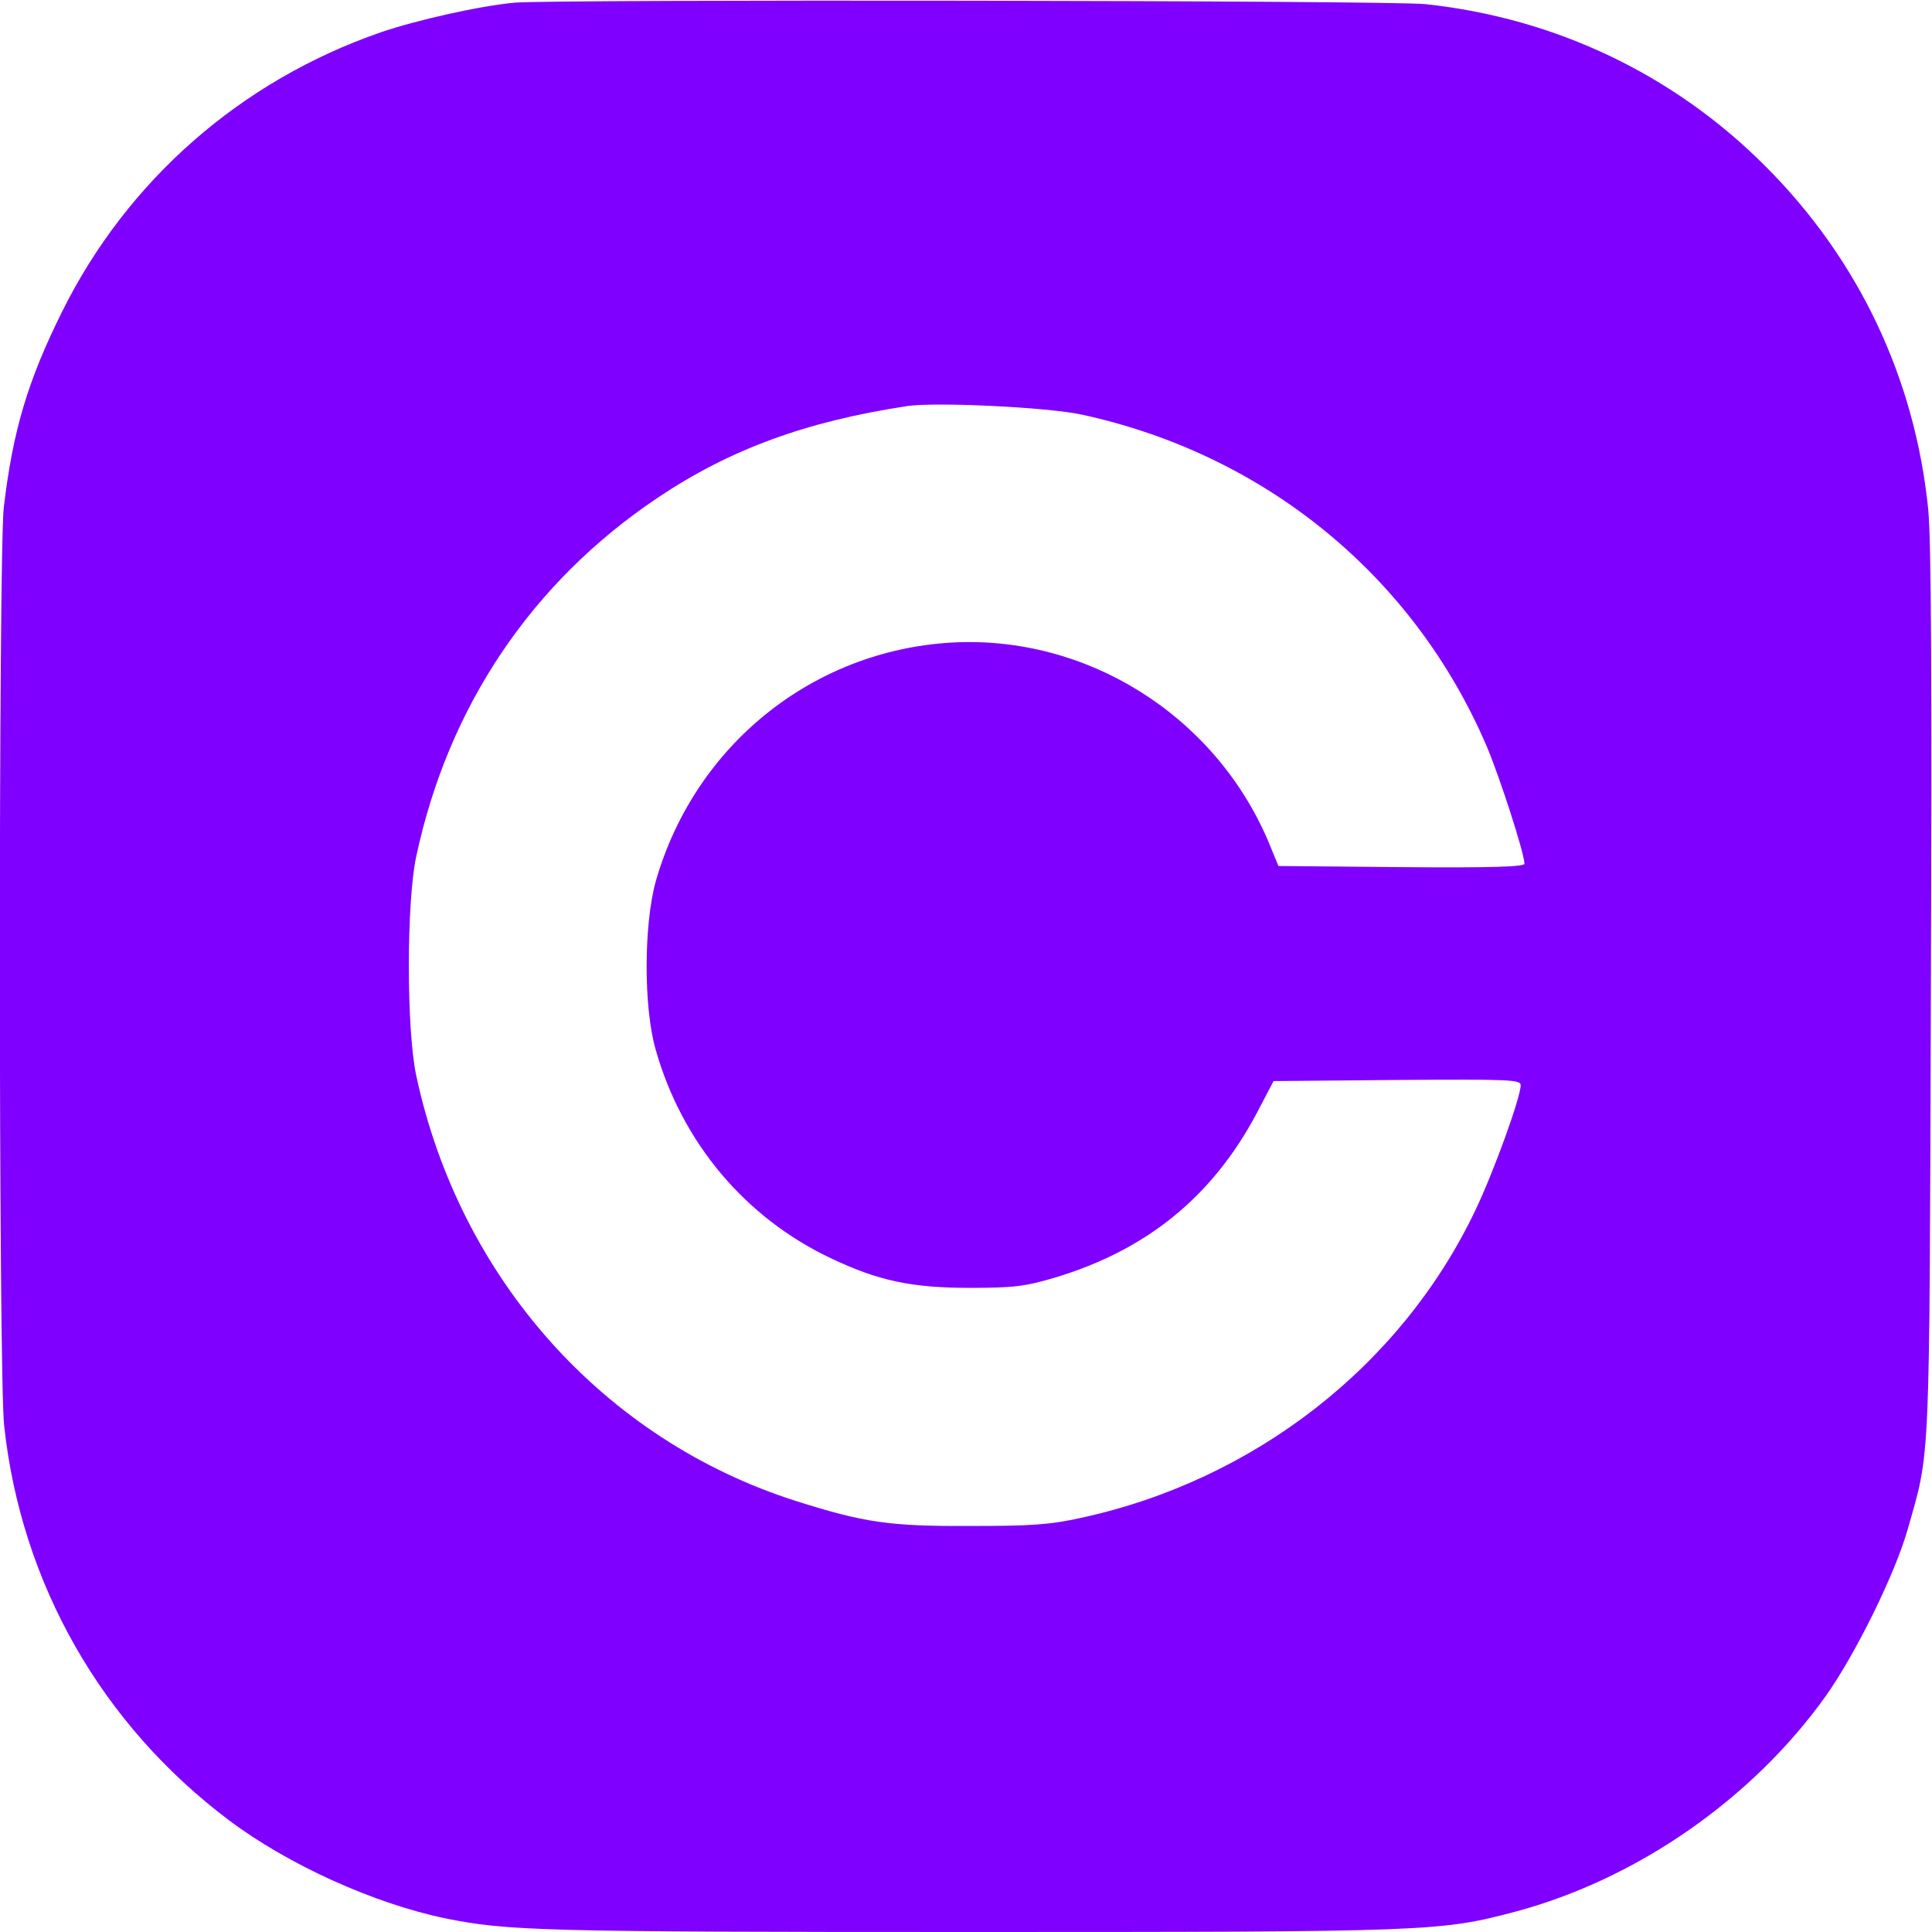
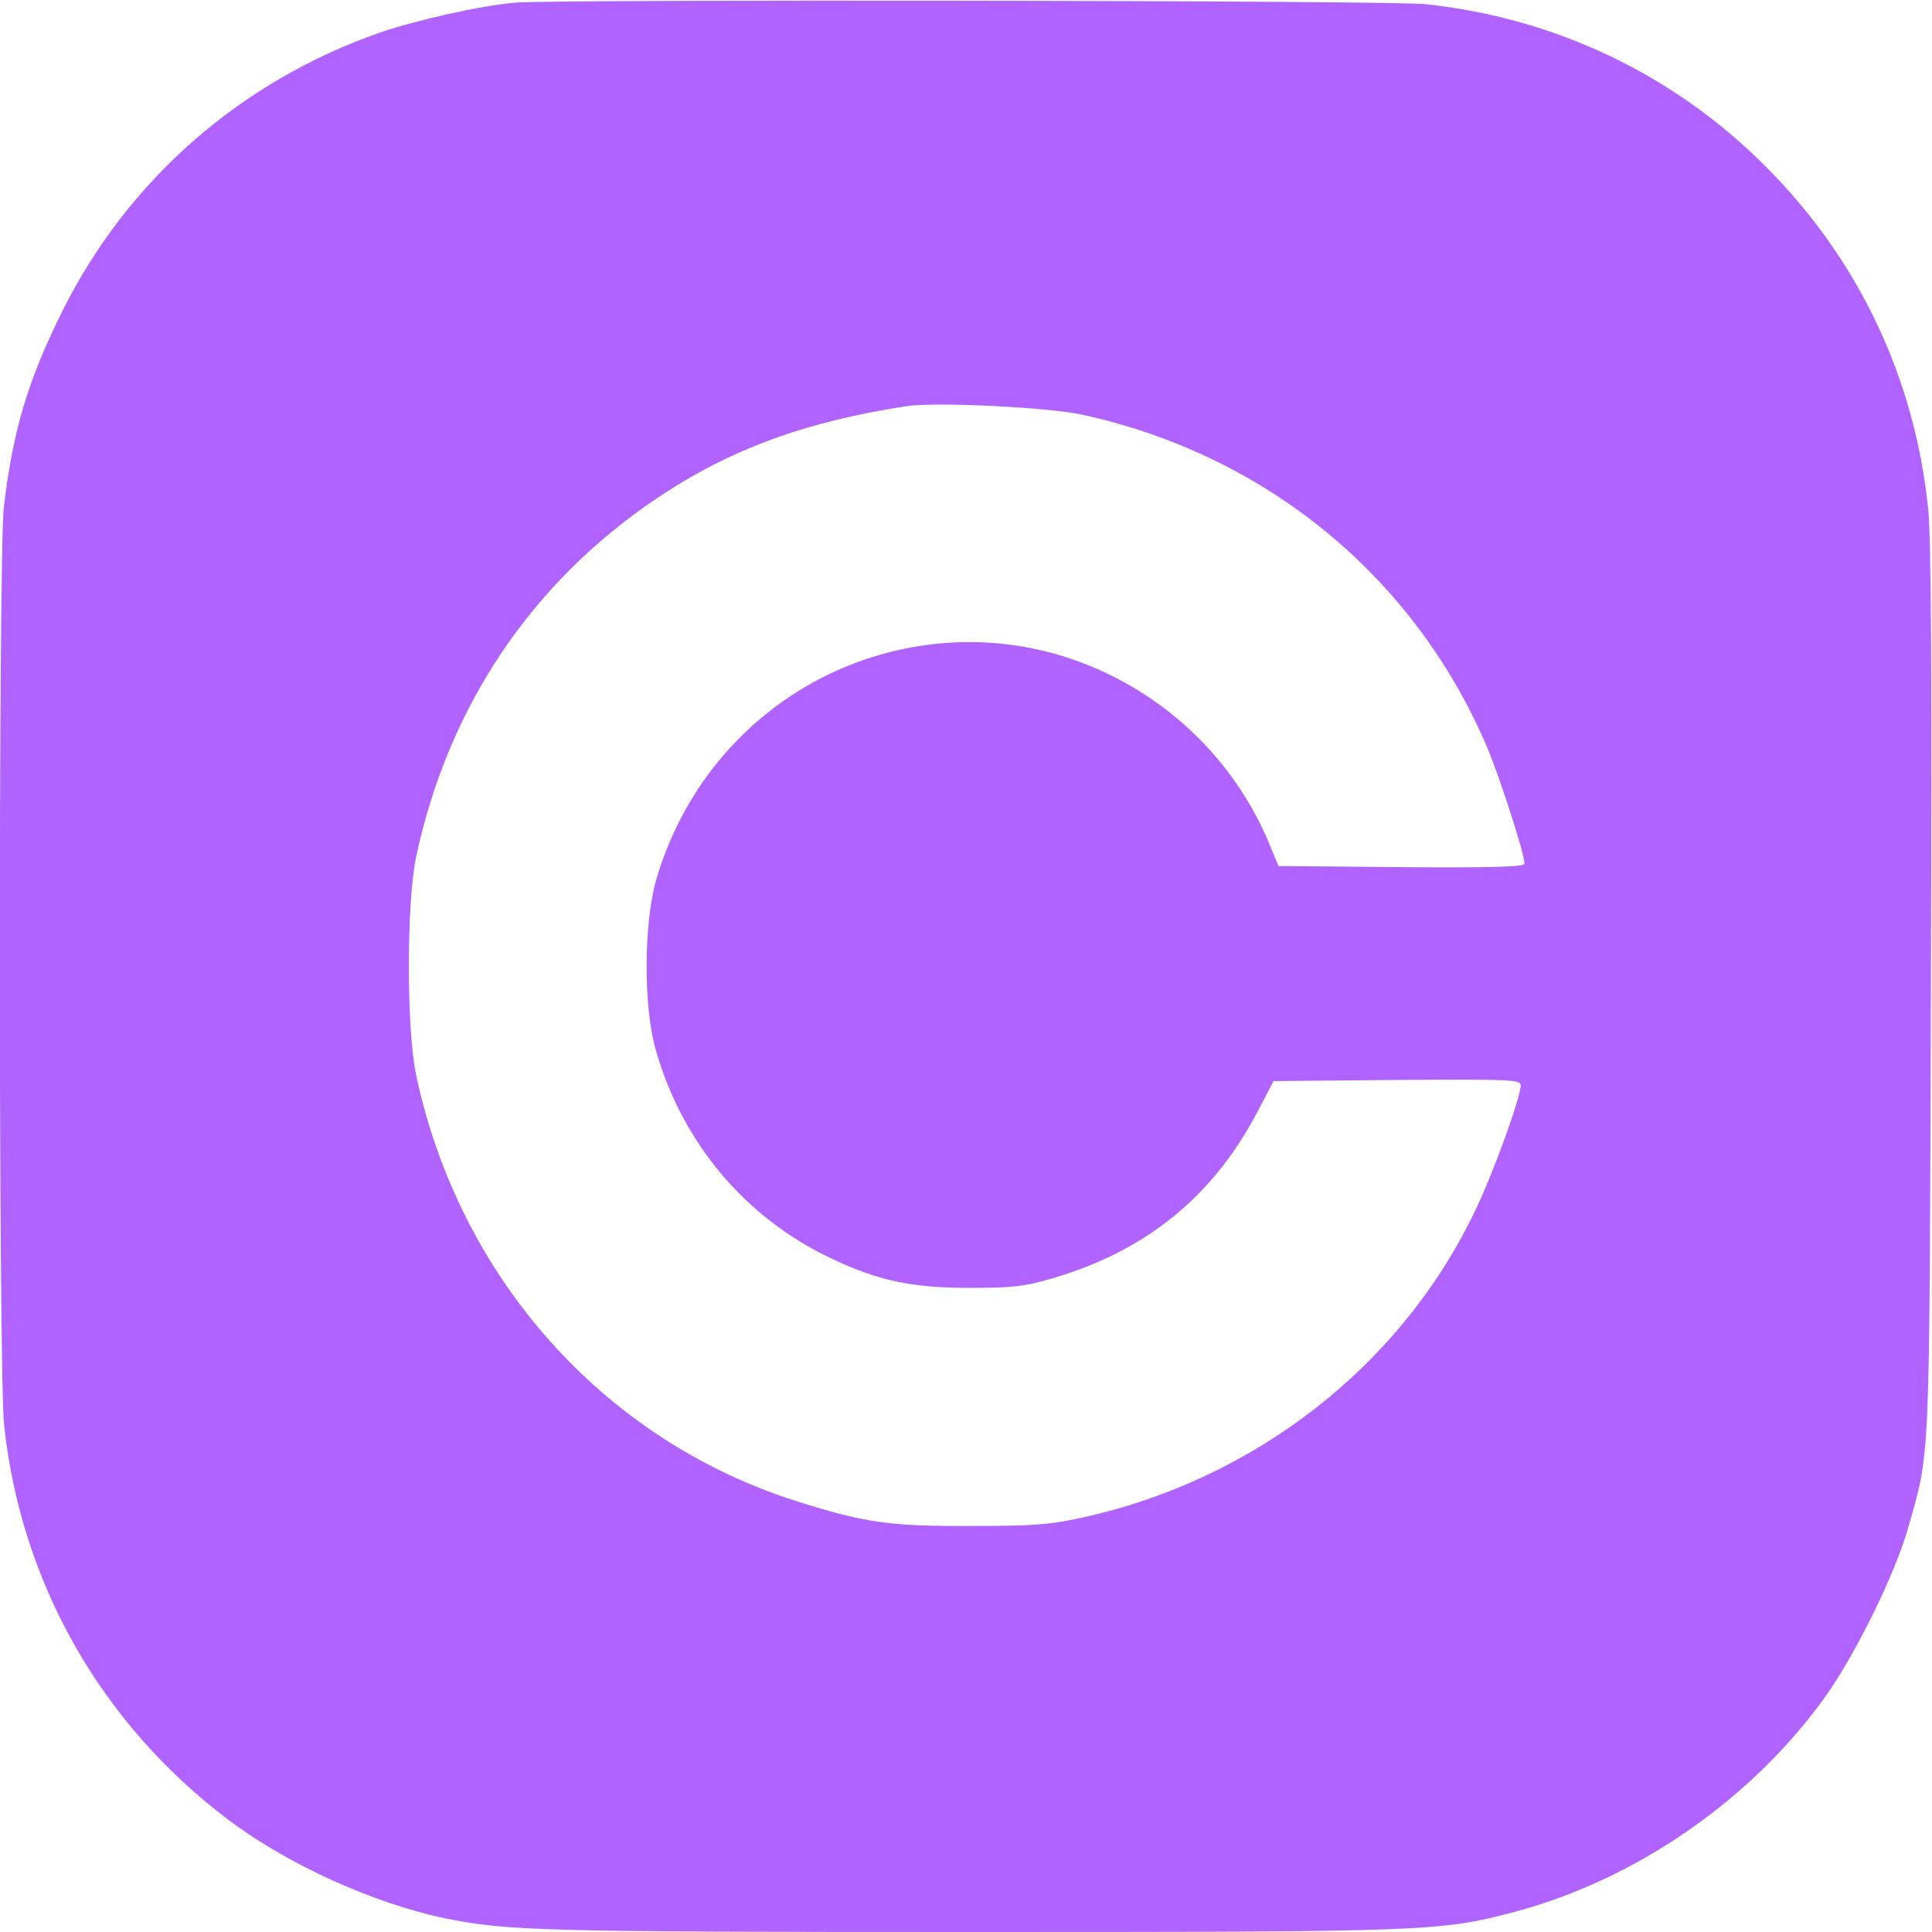
<svg xmlns="http://www.w3.org/2000/svg" version="1.0" width="512pt" height="512pt" viewBox="0 0 512 512" preserveAspectRatio="xMidYMid meet">
-   <g transform="translate(0,512) scale(0.1,-0.1)" fill="#7F00FF" stroke="none">
+   <g transform="translate(0,512) scale(0.1,-0.1)" fill="#B163FF" stroke="none">
    <path d="M1365 5113 c-91 -8 -261 -46 -357 -79 -369 -128 -670 -391 -843 -739 -92 -185 -131 -317 -155 -520 -14 -124 -14 -2302 1 -2433 45 -418 258 -792 596 -1046 157 -118 385 -221 574 -260 163 -33 255 -36 1386 -36 1228 0 1250 1 1453 55 321 87 625 299 819 571 79 112 182 321 216 439 61 215 58 144 62 1420 3 835 1 1203 -7 1285 -35 347 -184 662 -431 909 -242 243 -556 393 -901 430 -90 10 -2308 13 -2413 4z m1503 -1092 c486 -106 879 -428 1072 -879 34 -80 100 -284 100 -311 0 -8 -87 -11 -326 -9 l-326 3 -28 68 c-143 333 -482 545 -840 524 -368 -22 -679 -273 -782 -632 -32 -115 -33 -335 0 -448 70 -246 238 -445 465 -552 124 -59 213 -78 367 -78 117 0 147 4 225 27 244 73 418 215 535 435 l45 86 328 3 c297 2 327 1 327 -14 0 -32 -72 -231 -120 -331 -196 -412 -585 -715 -1043 -815 -85 -19 -134 -22 -297 -22 -213 -1 -280 9 -460 66 -510 162 -892 590 -1007 1128 -26 121 -26 459 0 580 85 398 306 727 640 951 191 128 392 202 662 243 75 11 372 -3 463 -23z" />
  </g>
</svg>
